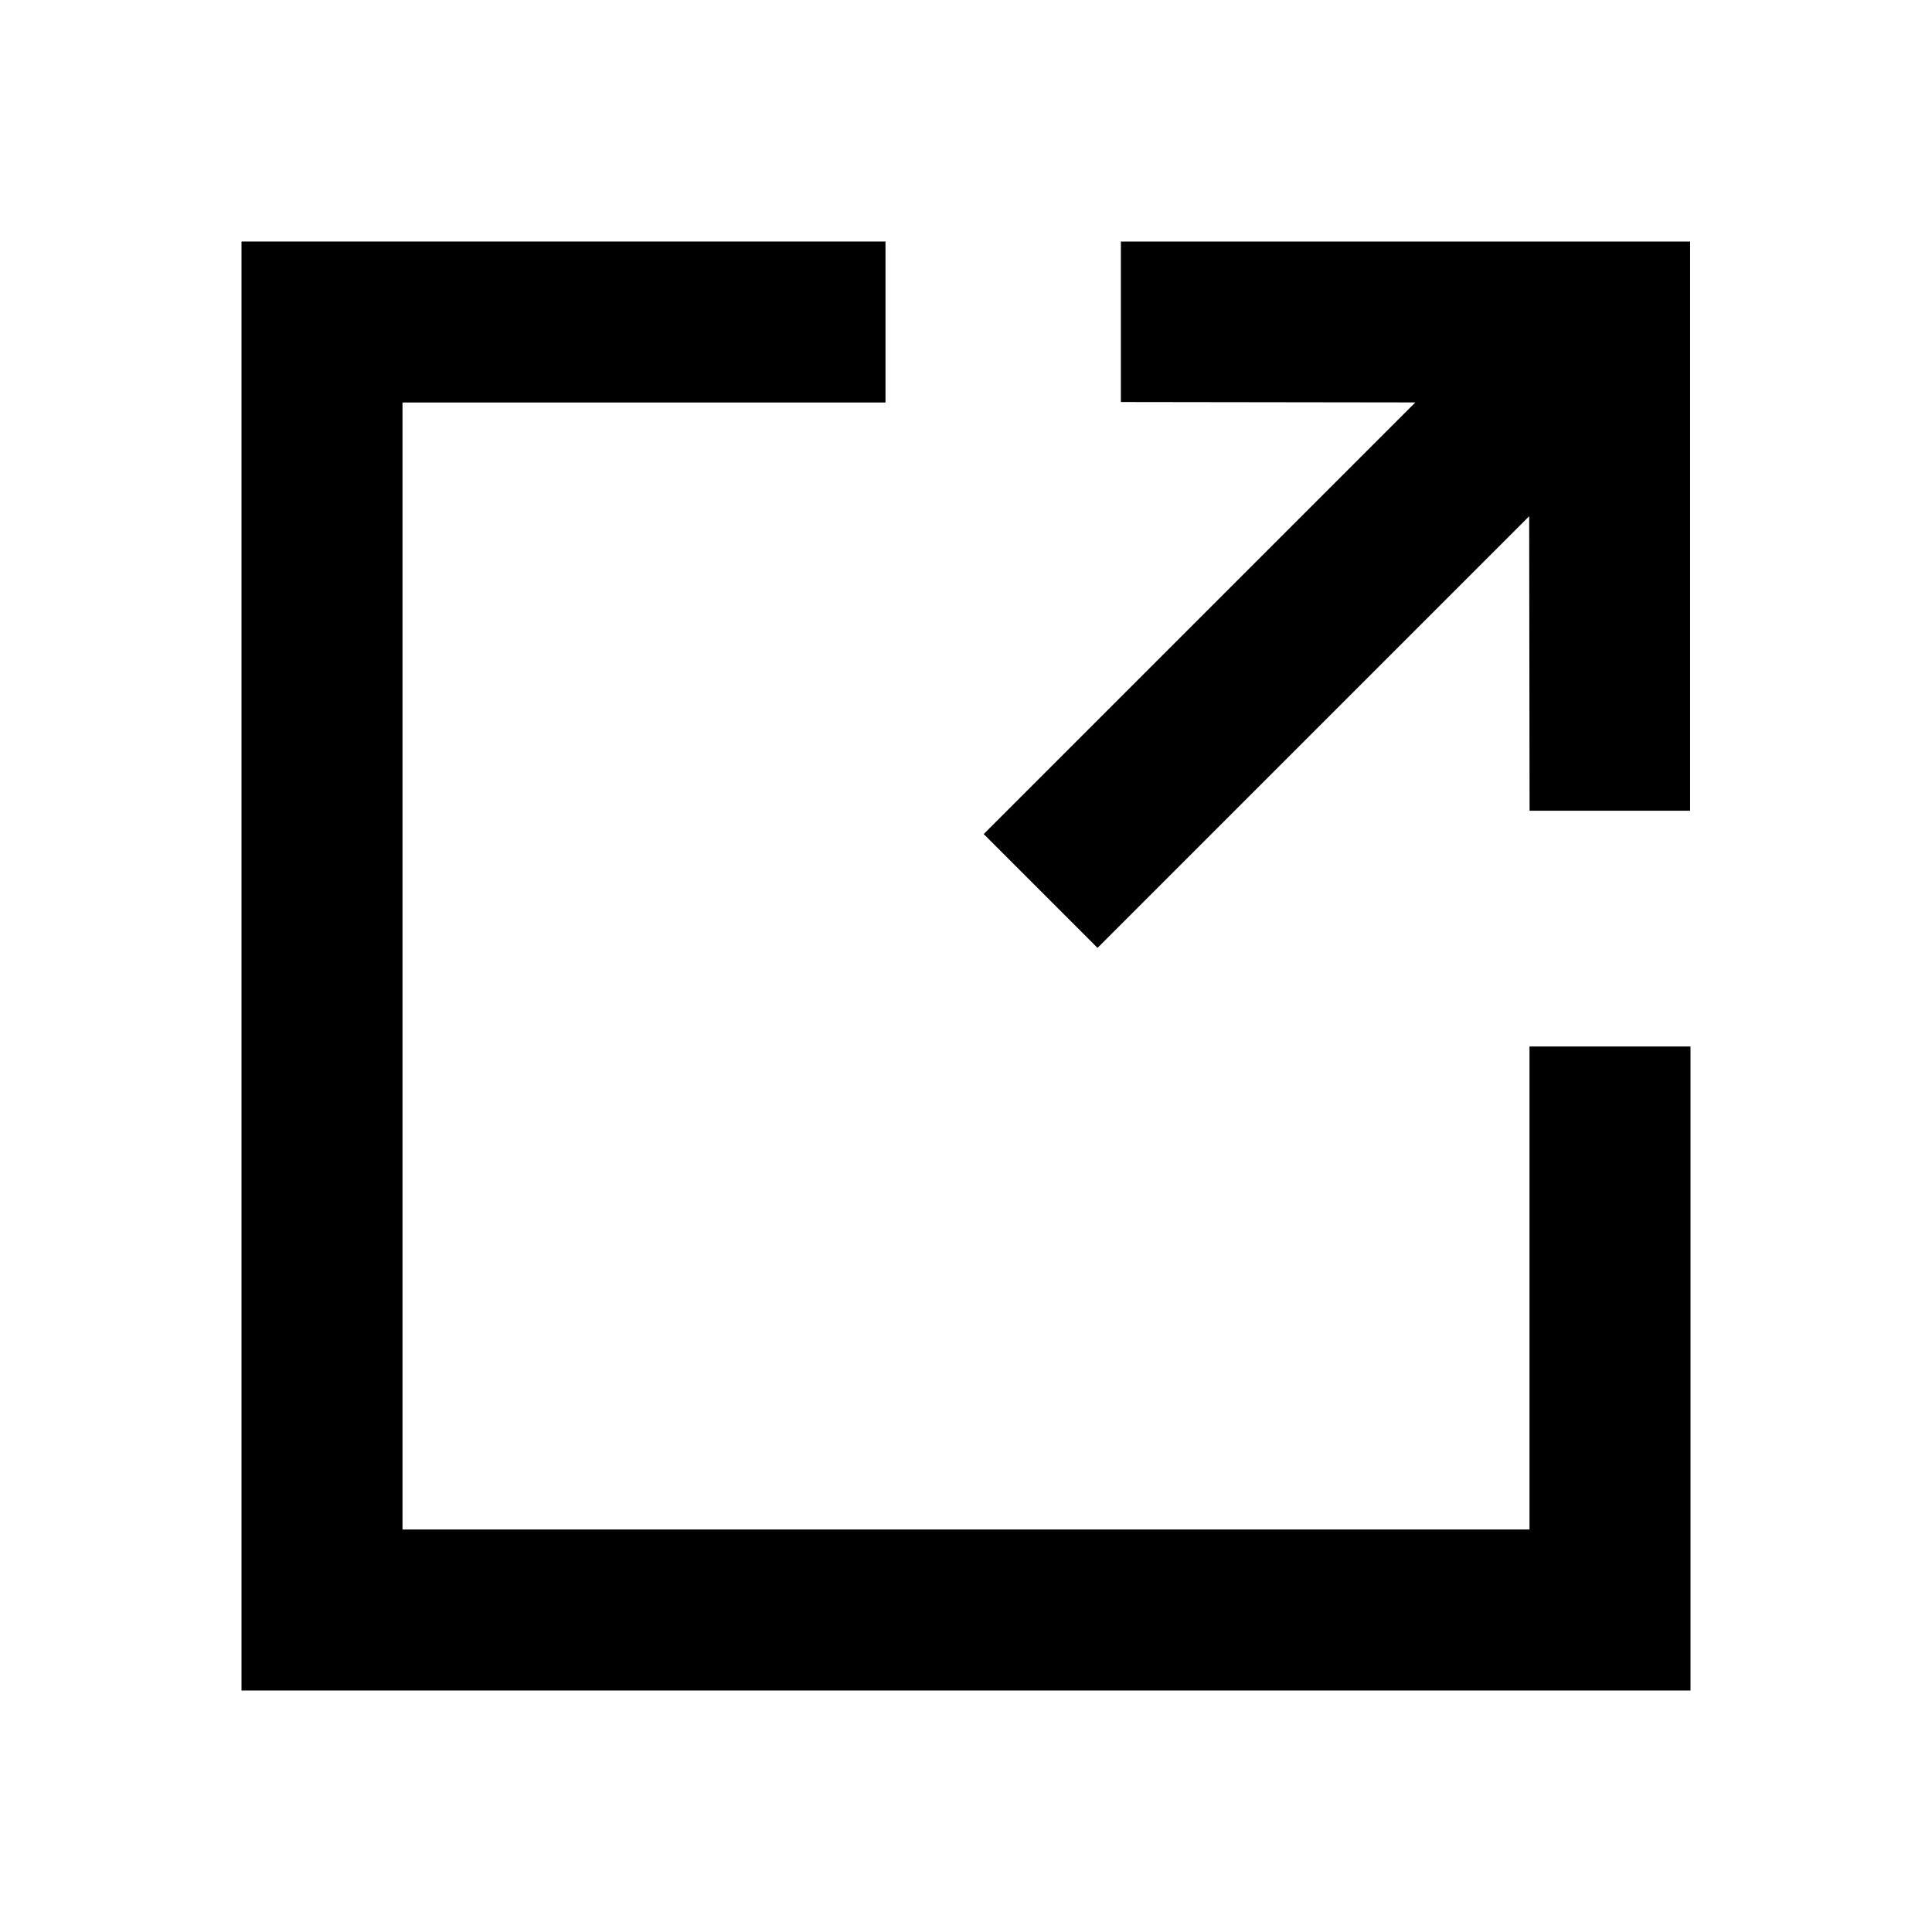
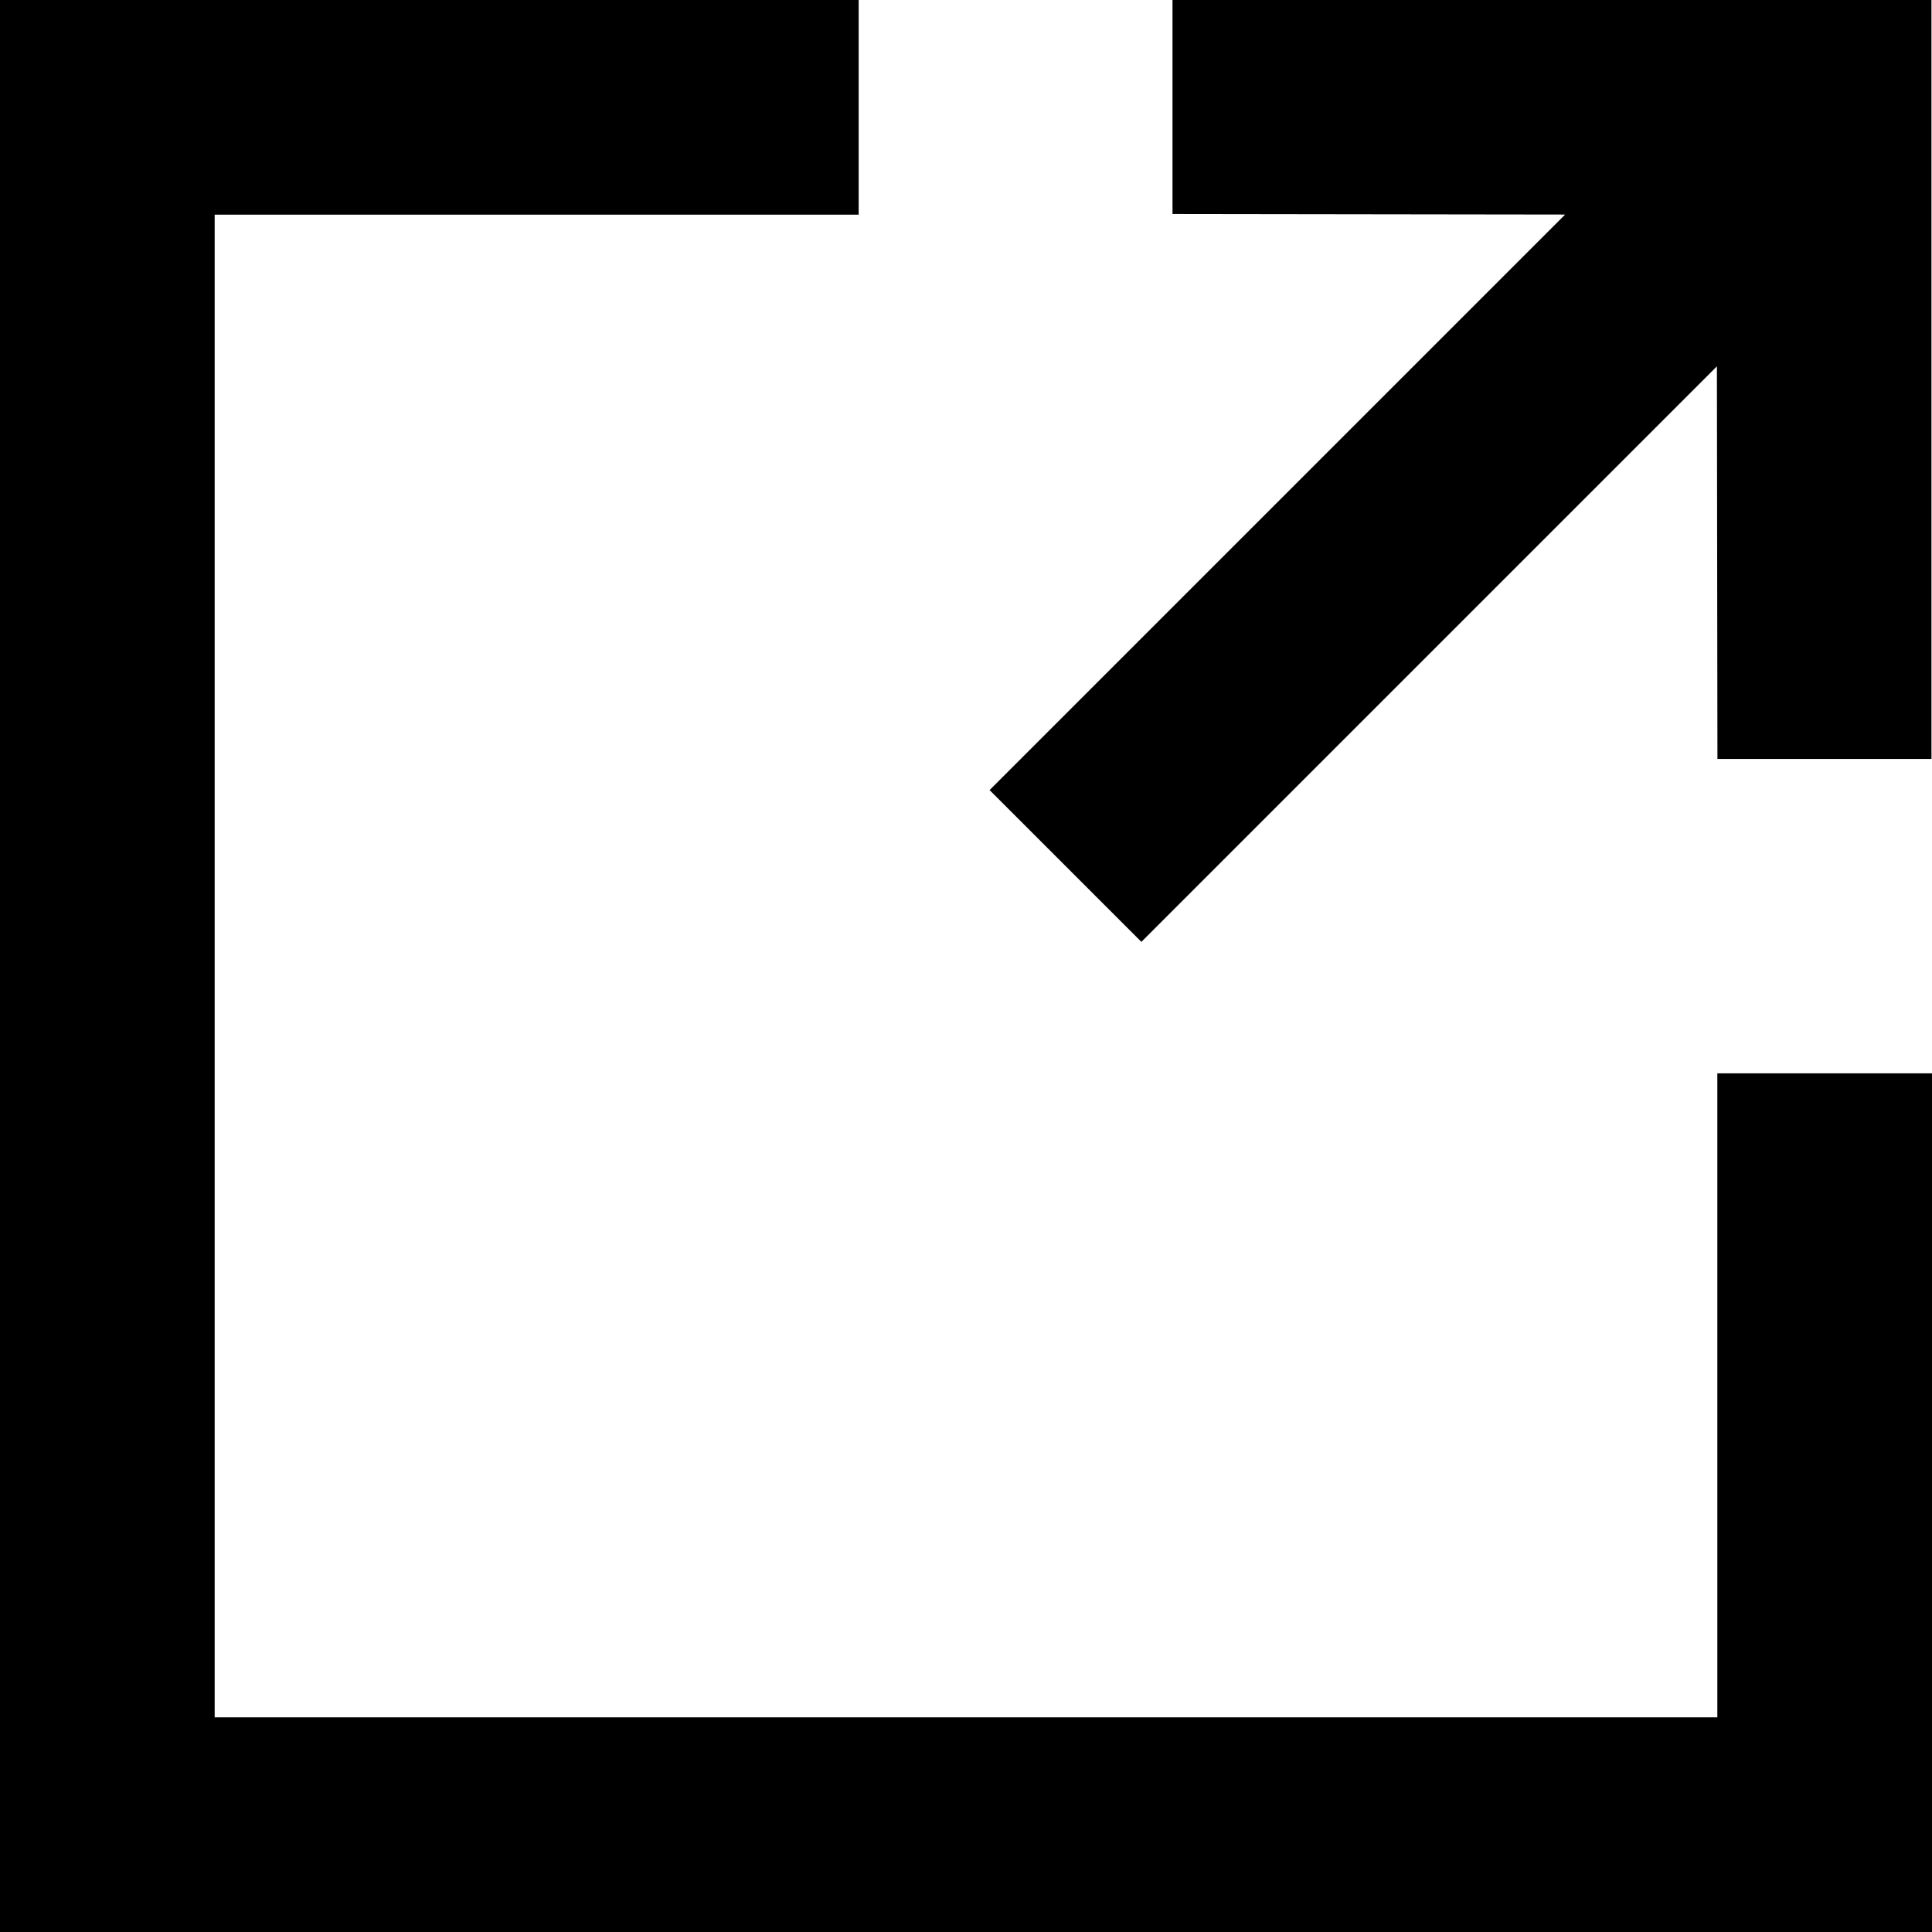
- <svg xmlns="http://www.w3.org/2000/svg" width="24" height="24" viewBox="0 0 24 24" fill="currentColor">
-   <path d="M12.22 10.361L13.634 11.775L18.996 6.413L19.001 10.071H20.995V3H13.924L13.924 4.994L17.582 4.999L12.22 10.361Z" fill="currentColor" />
-   <path d="M5 5H11V3H3V21H21V13H19V19H5V5Z" fill="currentColor" />
+ <svg xmlns="http://www.w3.org/2000/svg" width="18" height="18" viewBox="0 0 18 18" fill="currentColor">
+   <path d="M9.22 7.361L10.634 8.775L15.996 3.413L16.001 7.071H17.995V0H10.924L10.924 1.994L14.582 1.999L9.22 7.361Z" fill="currentColor" />
+   <path d="M2 2H8V0H0V18H18V10H16V16H2V2Z" fill="currentColor" />
</svg>
